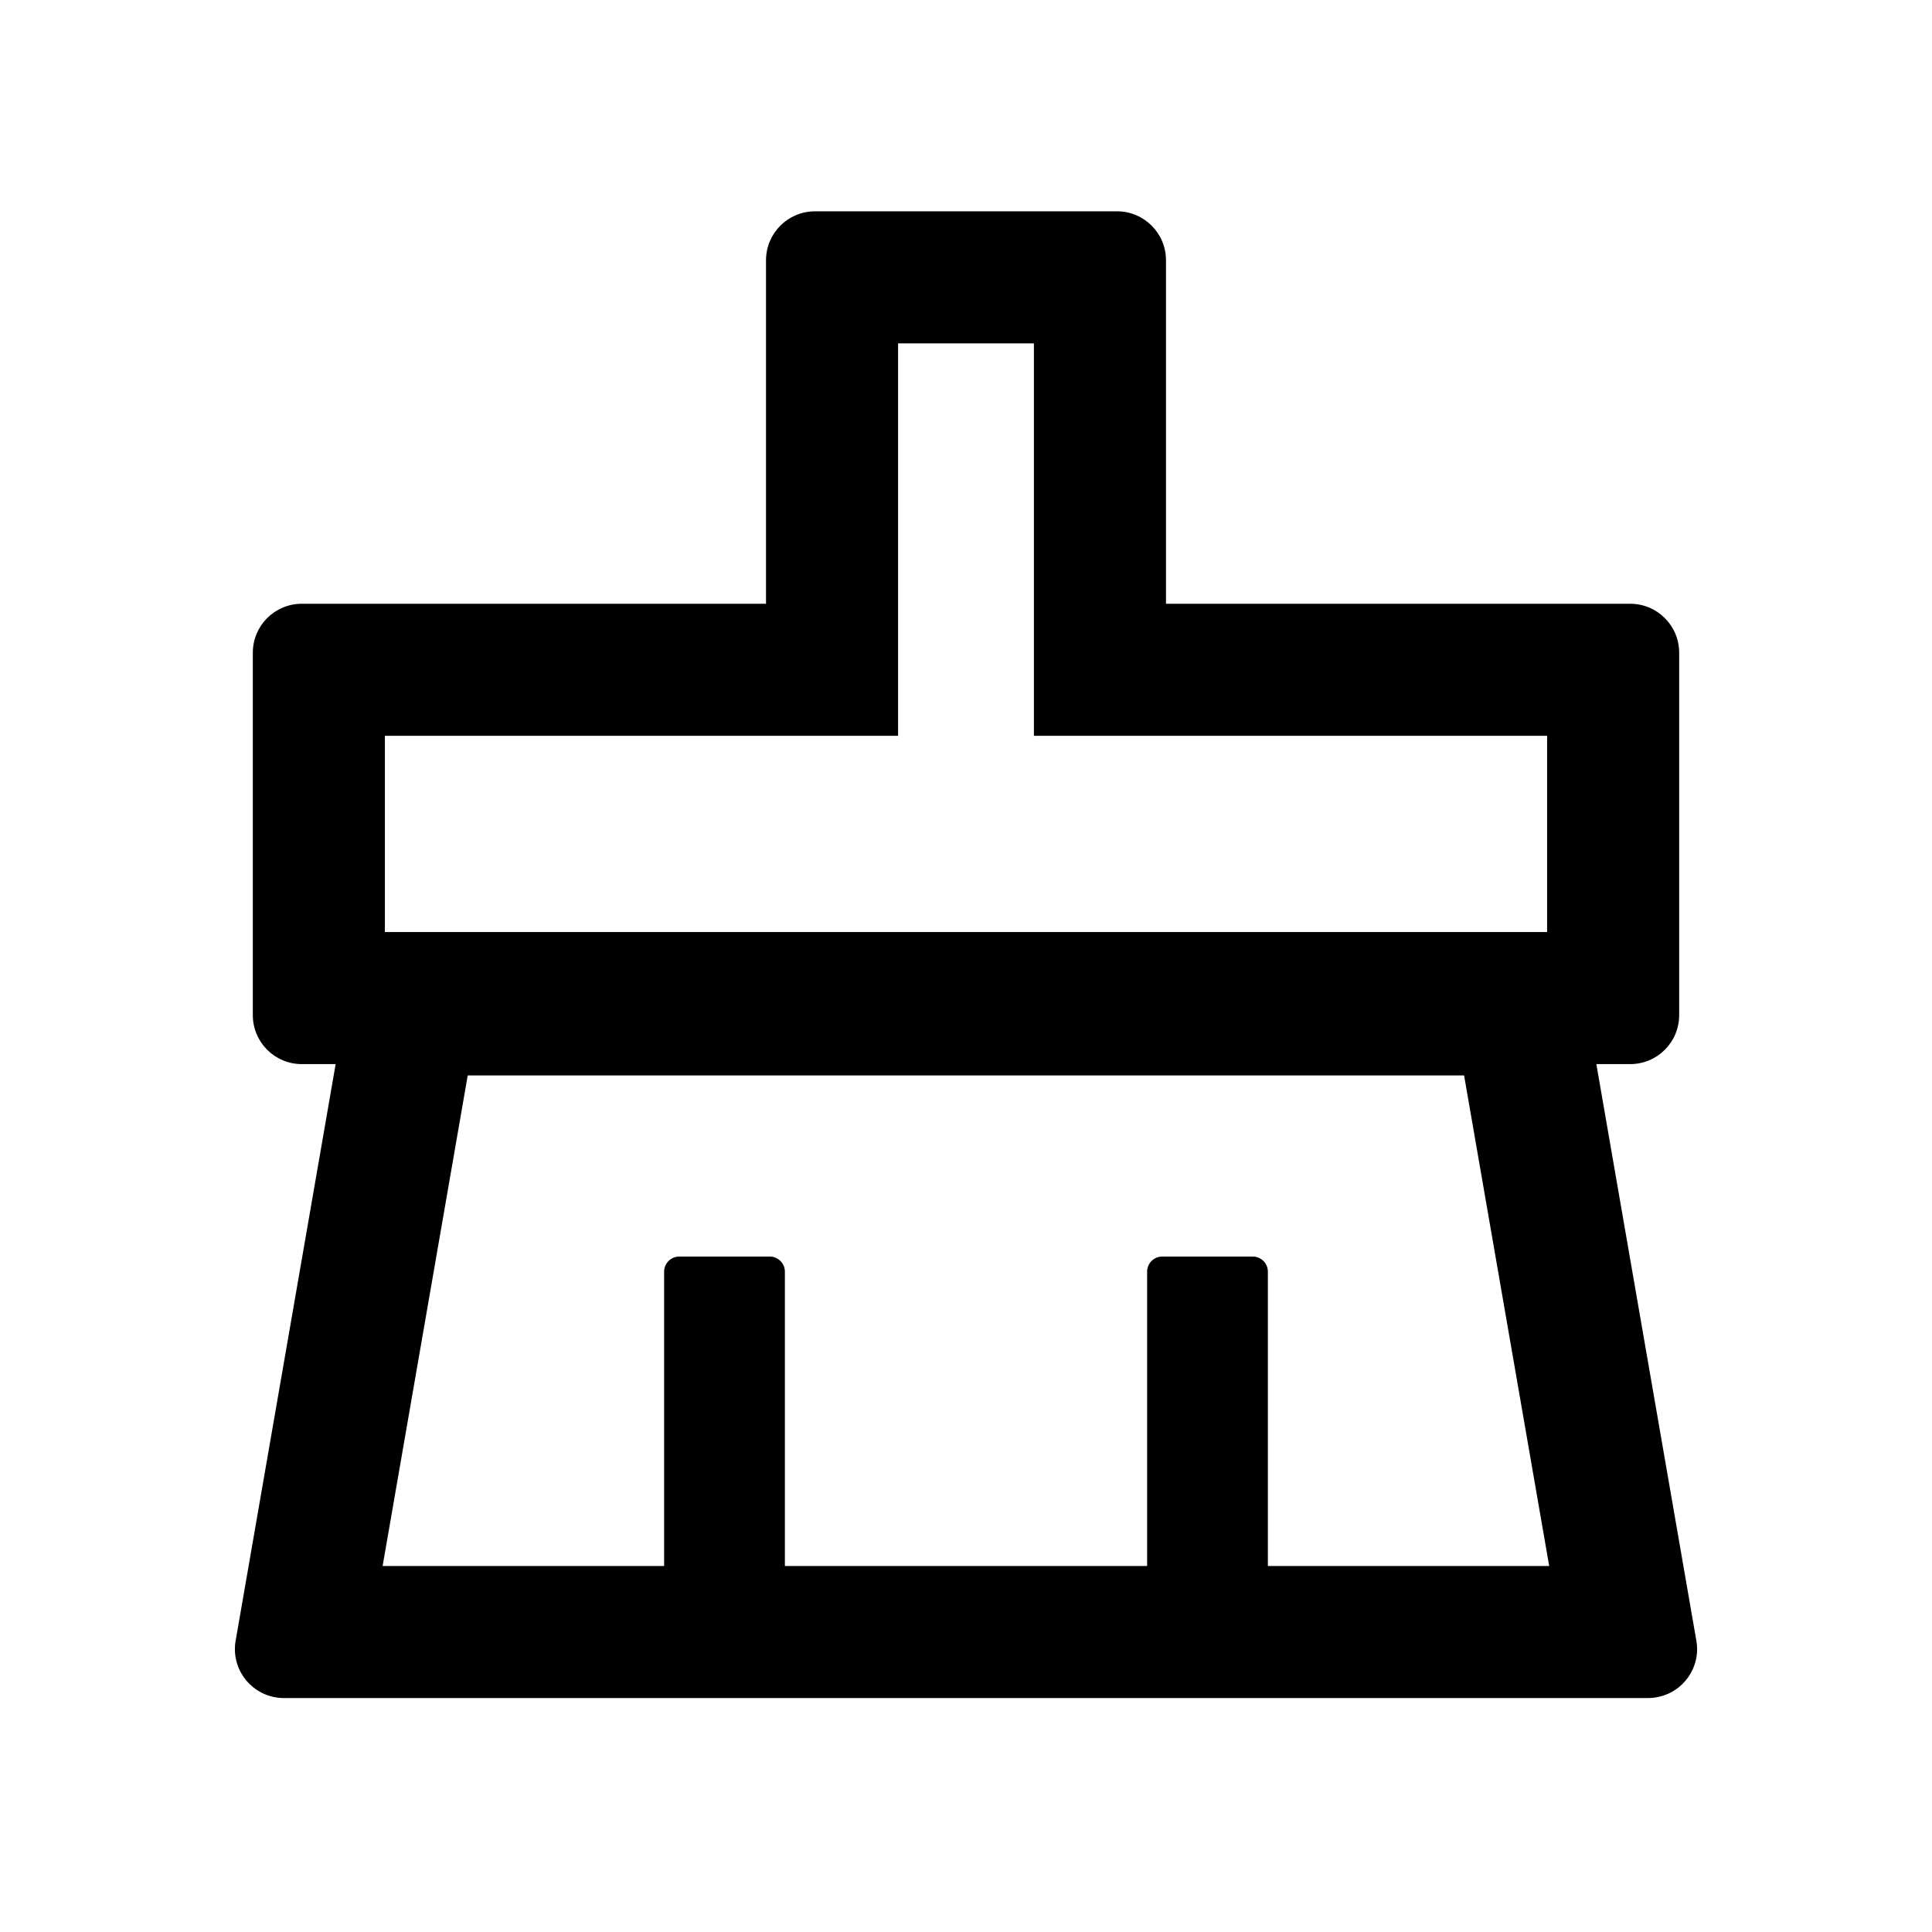
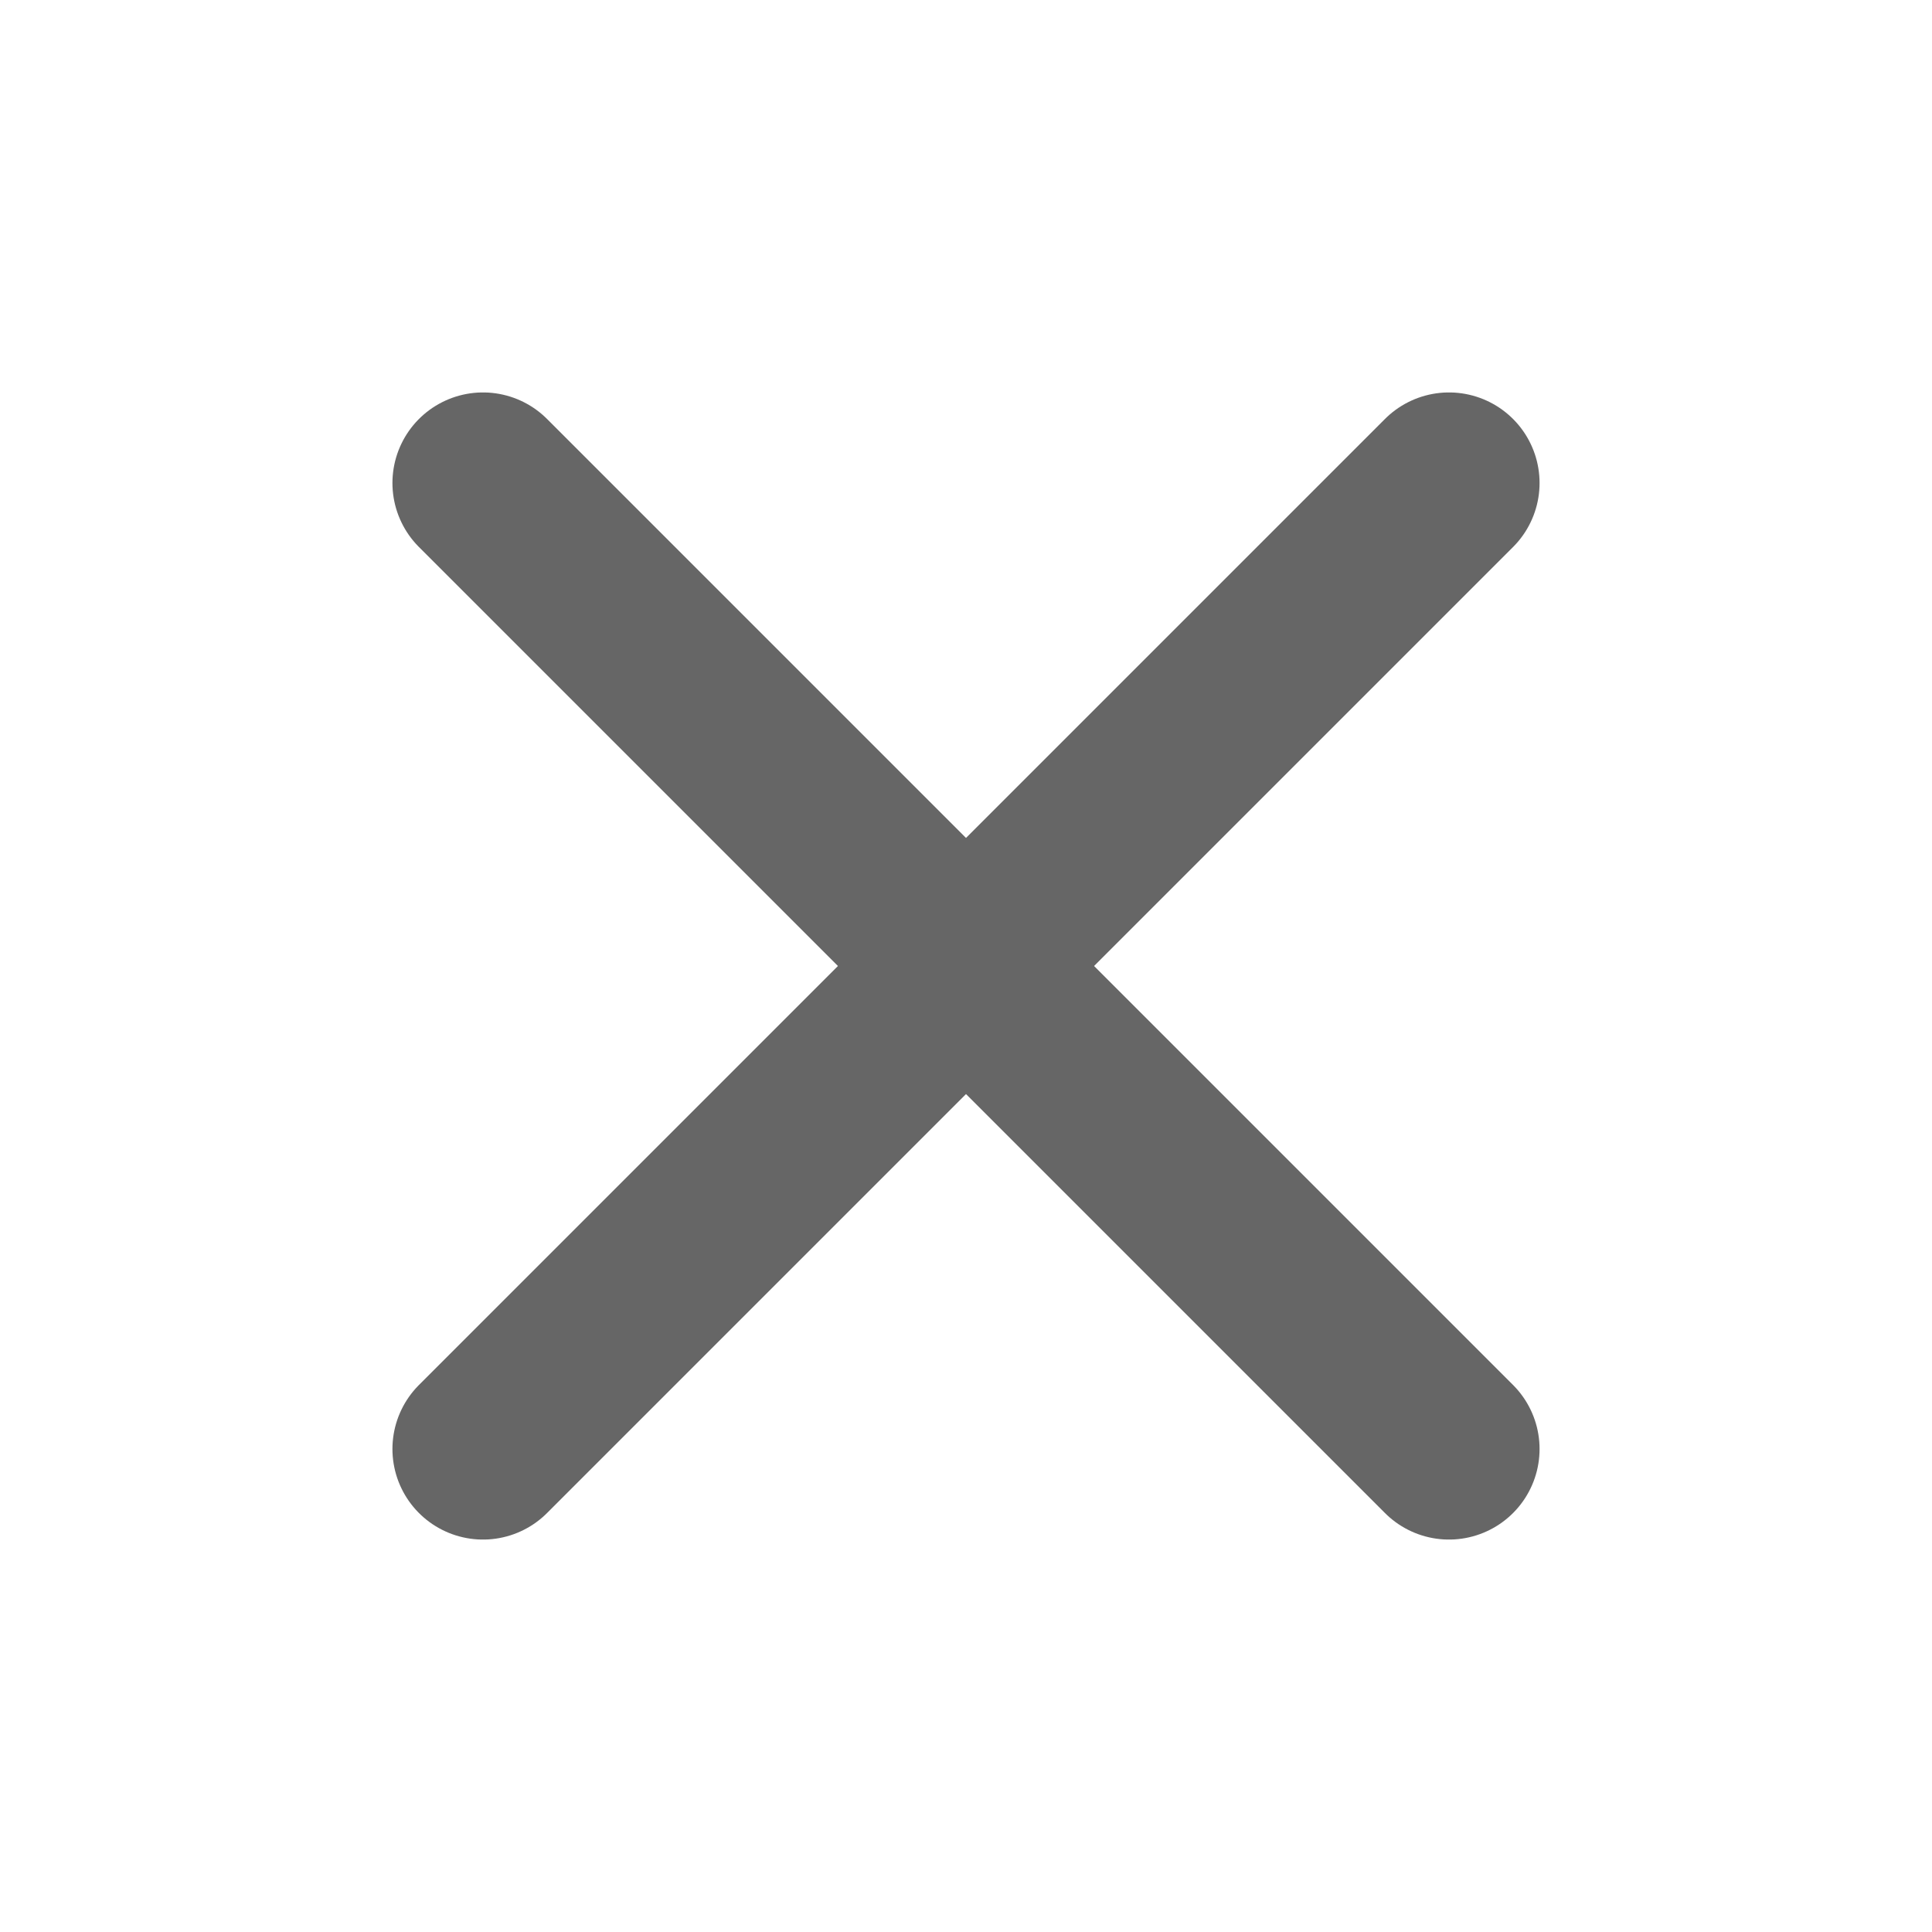
- <svg xmlns="http://www.w3.org/2000/svg" t="1730212037938" class="icon" viewBox="0 0 1024 1024" version="1.1" p-id="4256" width="200" height="200">
-   <path d="M899.1 869.6l-53-305.6H864c14.4 0 26-11.6 26-26V346c0-14.4-11.6-26-26-26H618V138c0-14.4-11.6-26-26-26H432c-14.4 0-26 11.6-26 26v182H160c-14.4 0-26 11.6-26 26v192c0 14.4 11.6 26 26 26h17.9l-53 305.6c-0.3 1.5-0.4 3-0.4 4.4 0 14.4 11.6 26 26 26h723c1.5 0 3-0.1 4.4-0.4 14.2-2.4 23.7-15.9 21.2-30zM204 390h272V182h72v208h272v104H204V390z m468 440V674c0-4.4-3.6-8-8-8h-48c-4.4 0-8 3.6-8 8v156H416V674c0-4.4-3.6-8-8-8h-48c-4.4 0-8 3.6-8 8v156H202.8l45.1-260H776l45.1 260H672z" p-id="4257" />
+ <svg xmlns="http://www.w3.org/2000/svg" width="16" height="16" viewBox="0 0 16 16">
+   <g stroke="#666666" stroke-width="1.5" stroke-linecap="round">
+     <line x1="4" y1="4" x2="12" y2="12" />
+     <line x1="12" y1="4" x2="4" y2="12" />
+   </g>
</svg>
